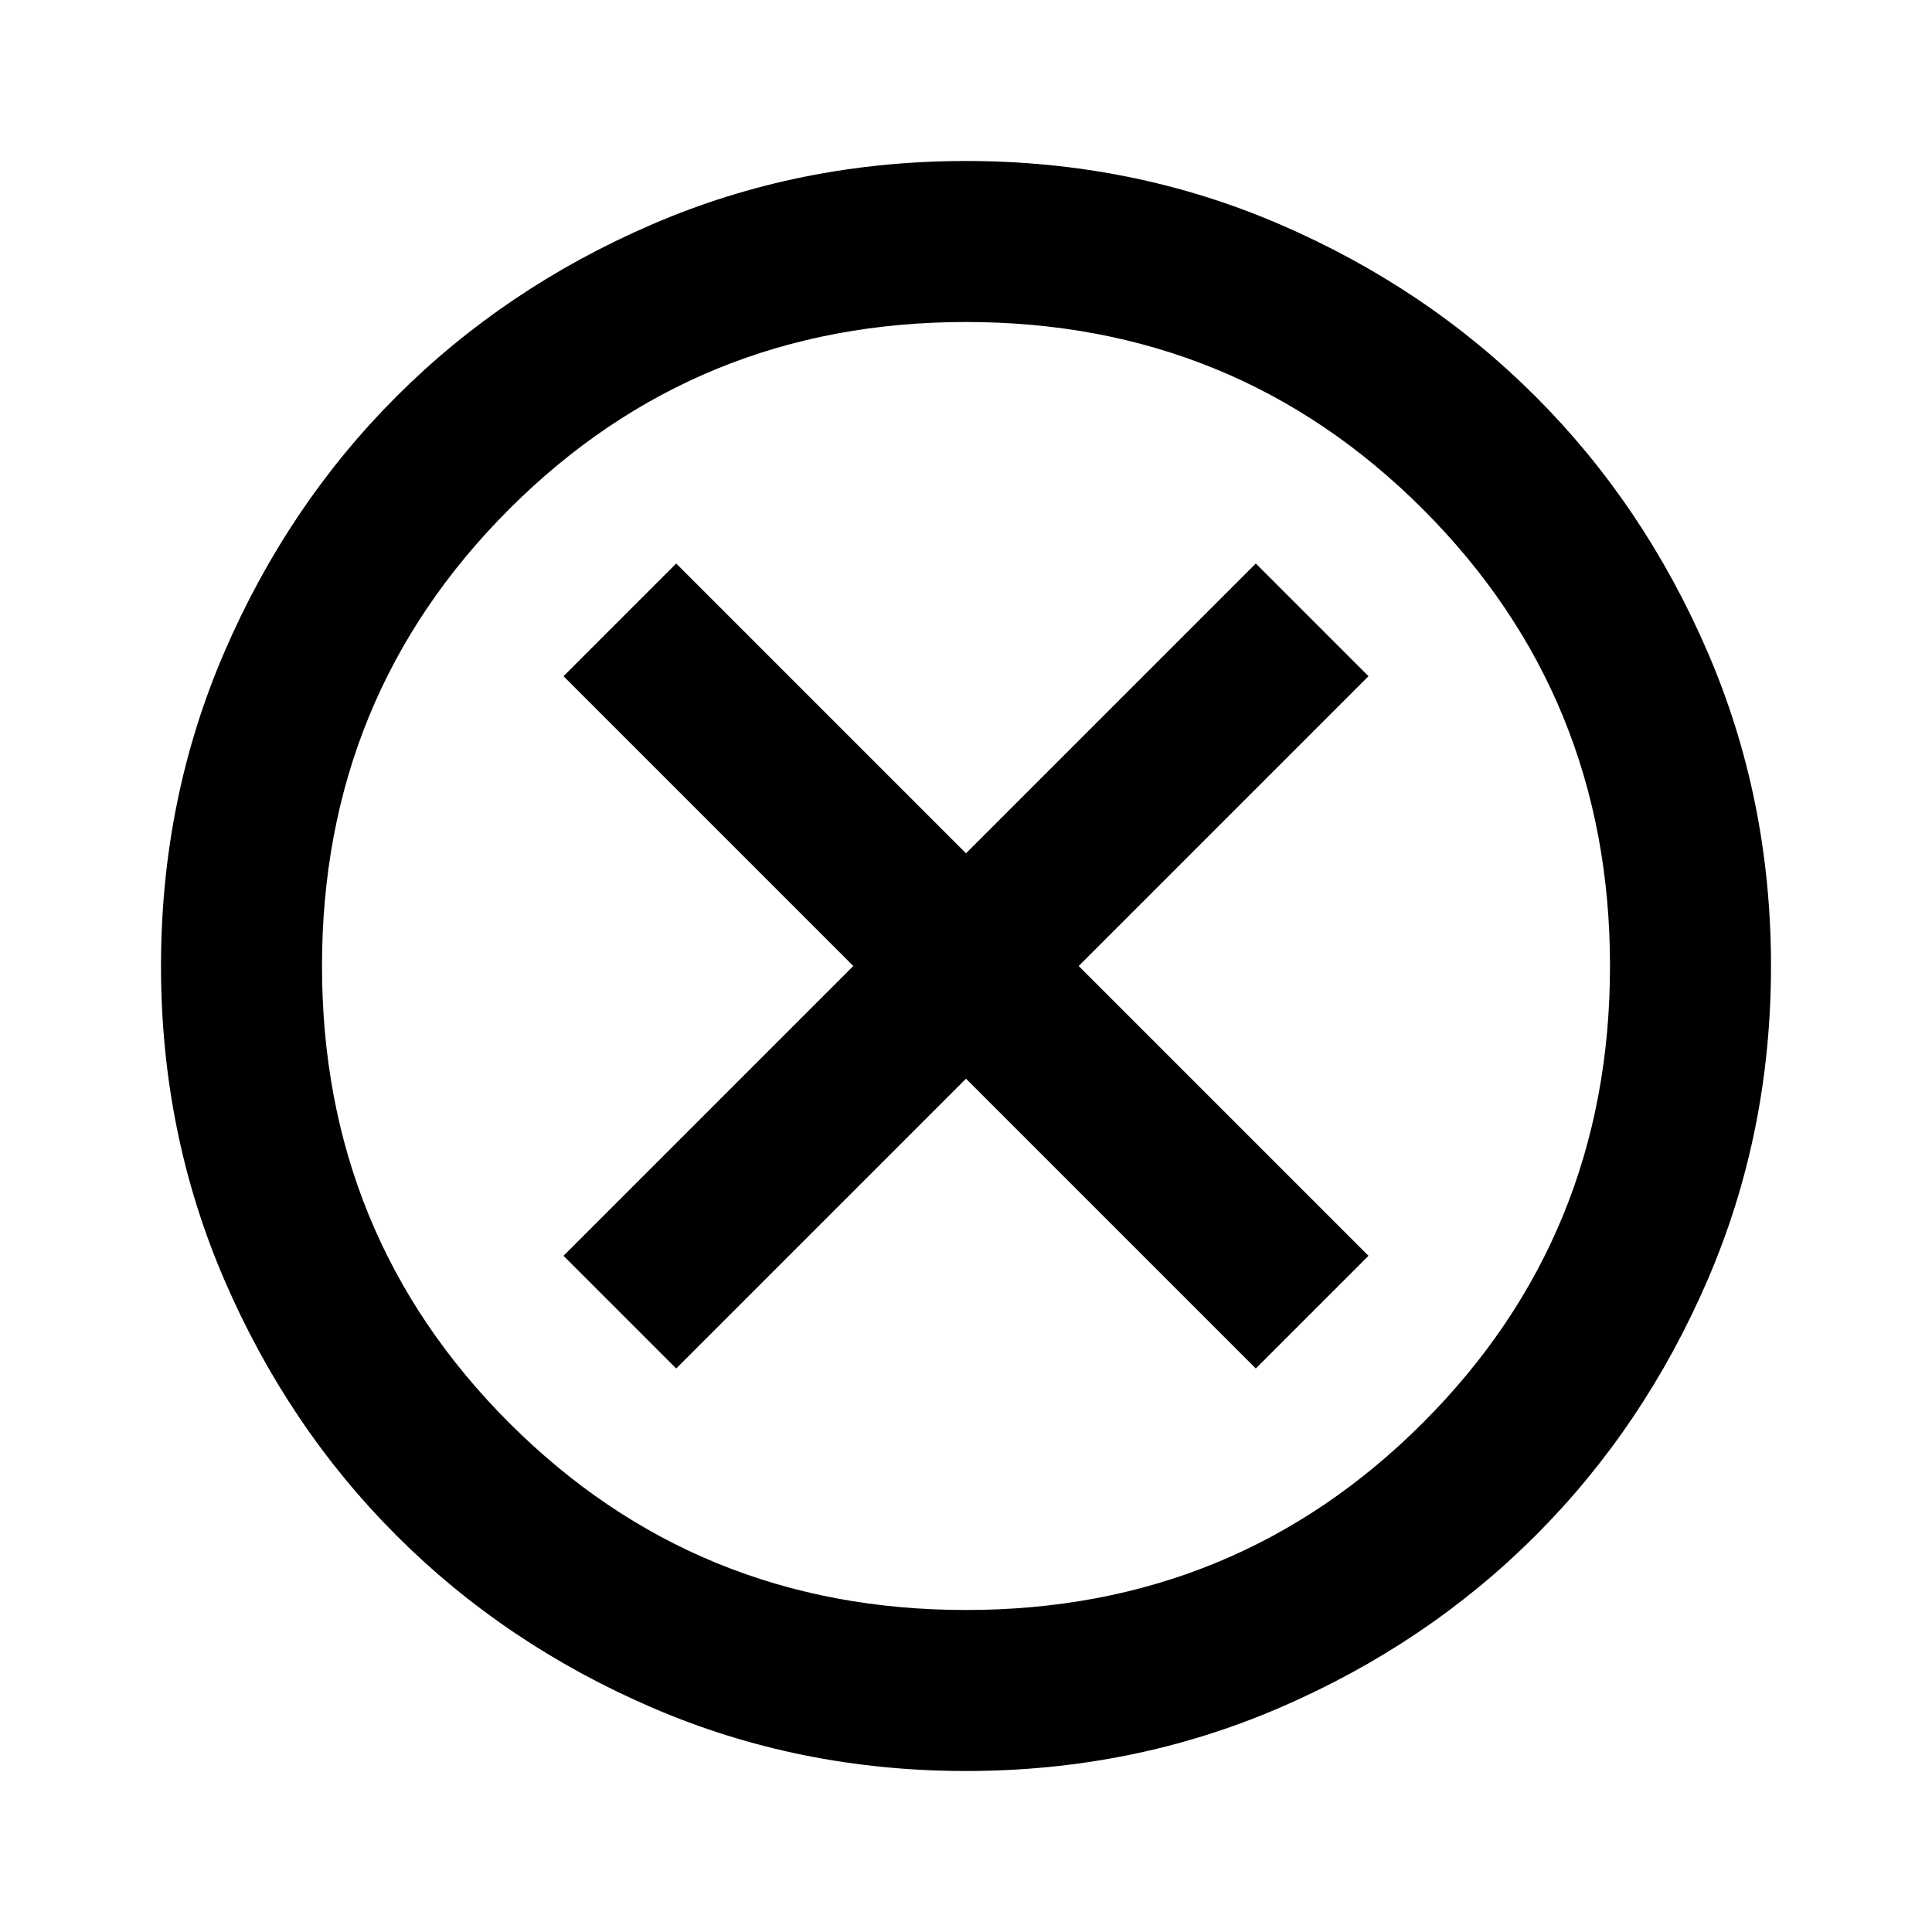
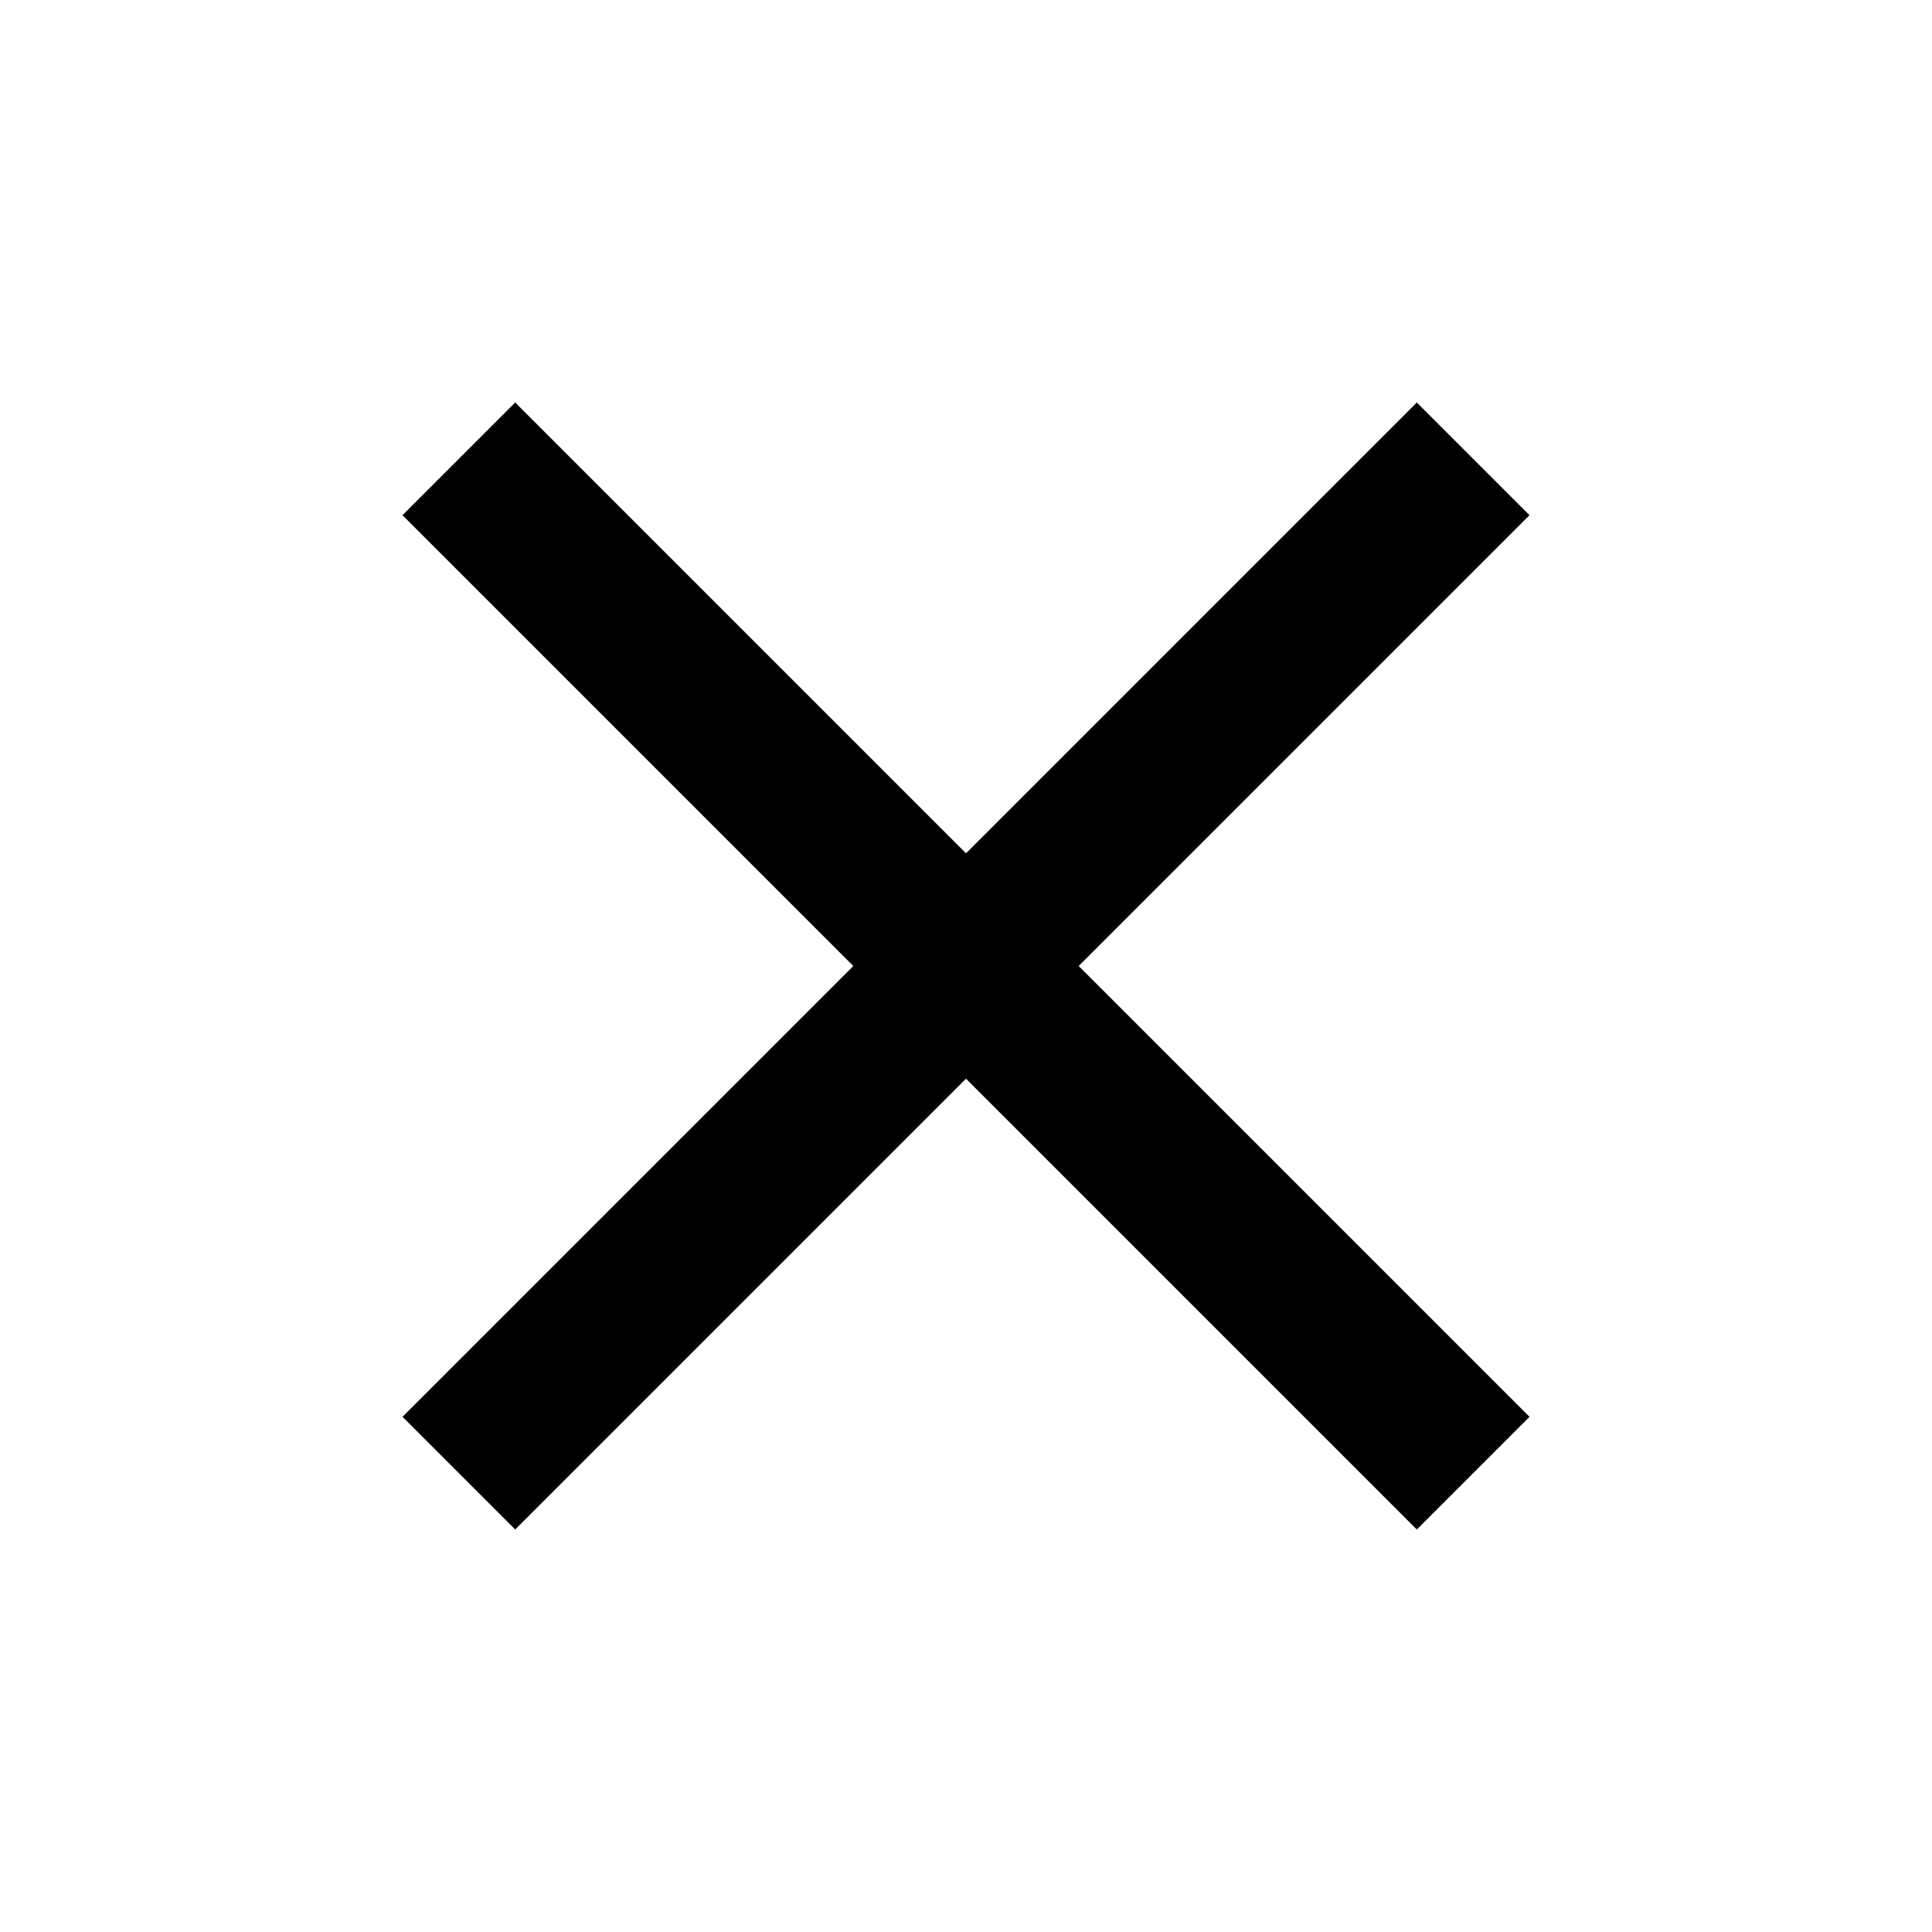
<svg xmlns="http://www.w3.org/2000/svg" height="24" viewBox="0 -960 960 960" width="24">
-   <path d="m336-280 144-144 144 144 56-56-144-144 144-144-56-56-144 144-144-144-56 56 144 144-144 144 56 56ZM480-80q-83 0-156-31.5T197-197q-54-54-85.5-127T80-480q0-83 31.5-156T197-763q54-54 127-85.5T480-880q83 0 156 31.5T763-763q54 54 85.5 127T880-480q0 83-31.5 156T763-197q-54 54-127 85.5T480-80Zm0-80q134 0 227-93t93-227q0-134-93-227t-227-93q-134 0-227 93t-93 227q0 134 93 227t227 93Zm0-320Z" />
+   <path d="m256-200-56-56 224-224-224-224 56-56 224 224 224-224 56 56-224 224 224 224-56 56-224-224-224 224Z" />
</svg>
